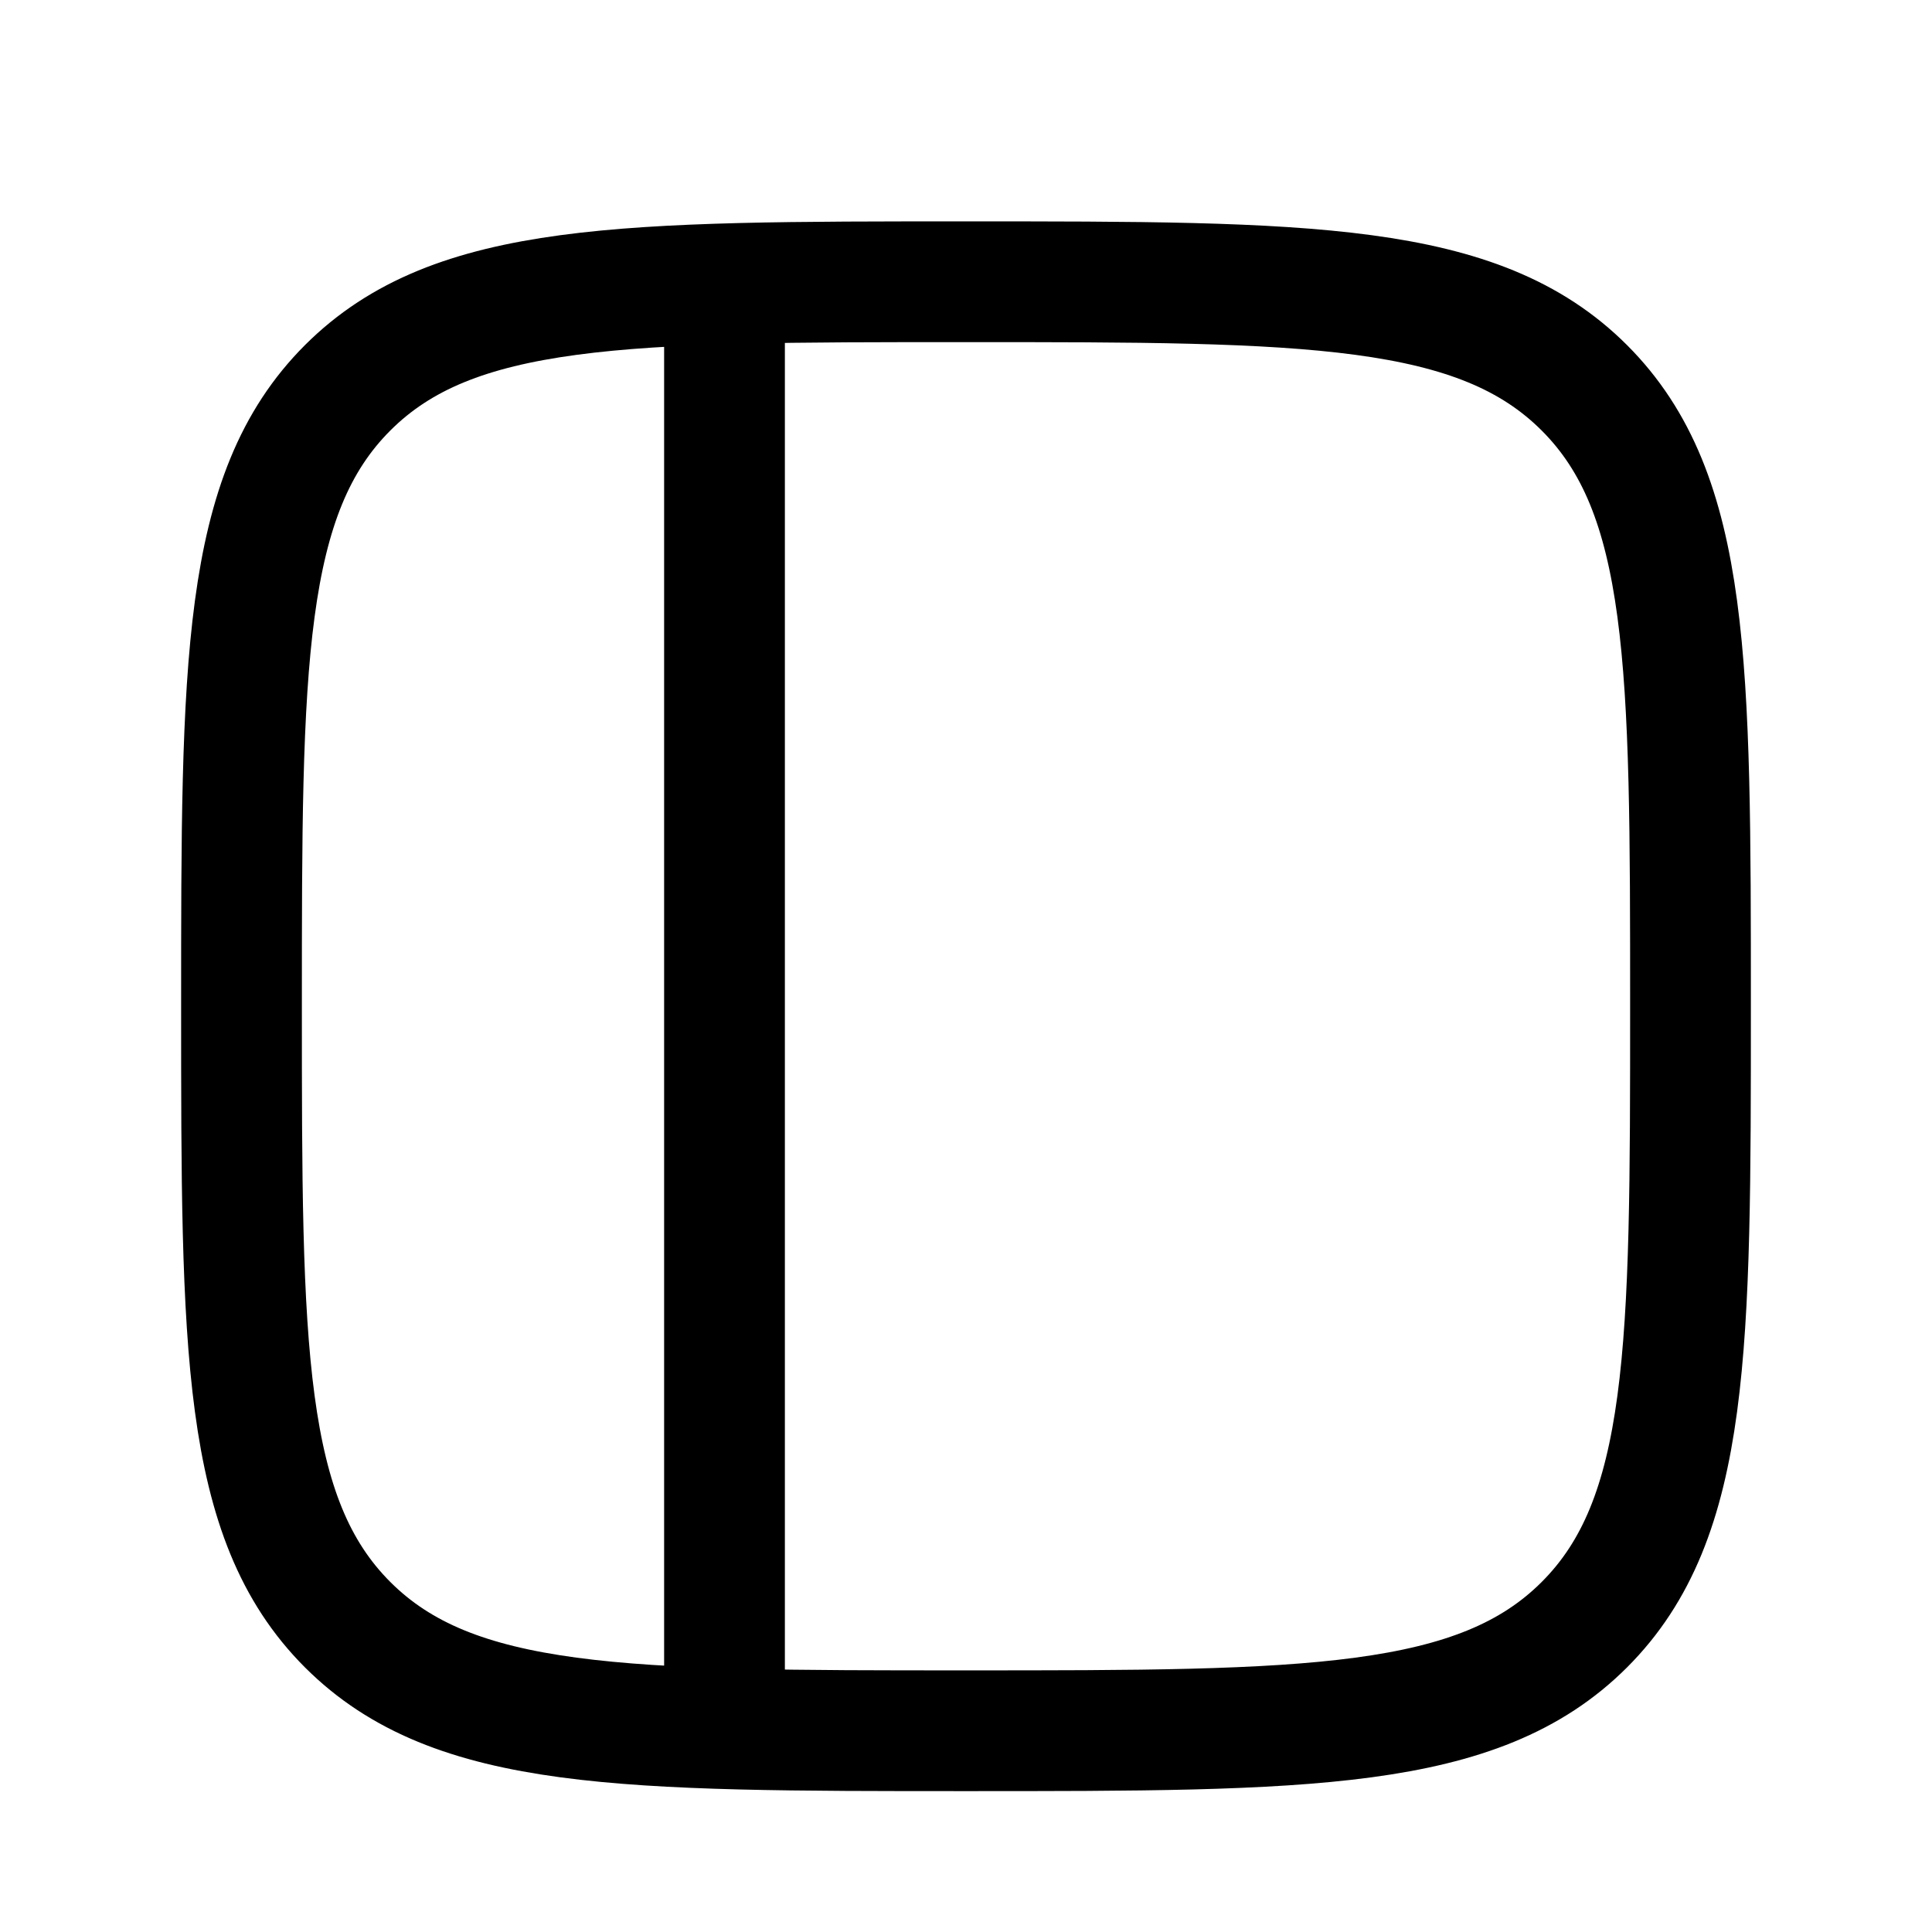
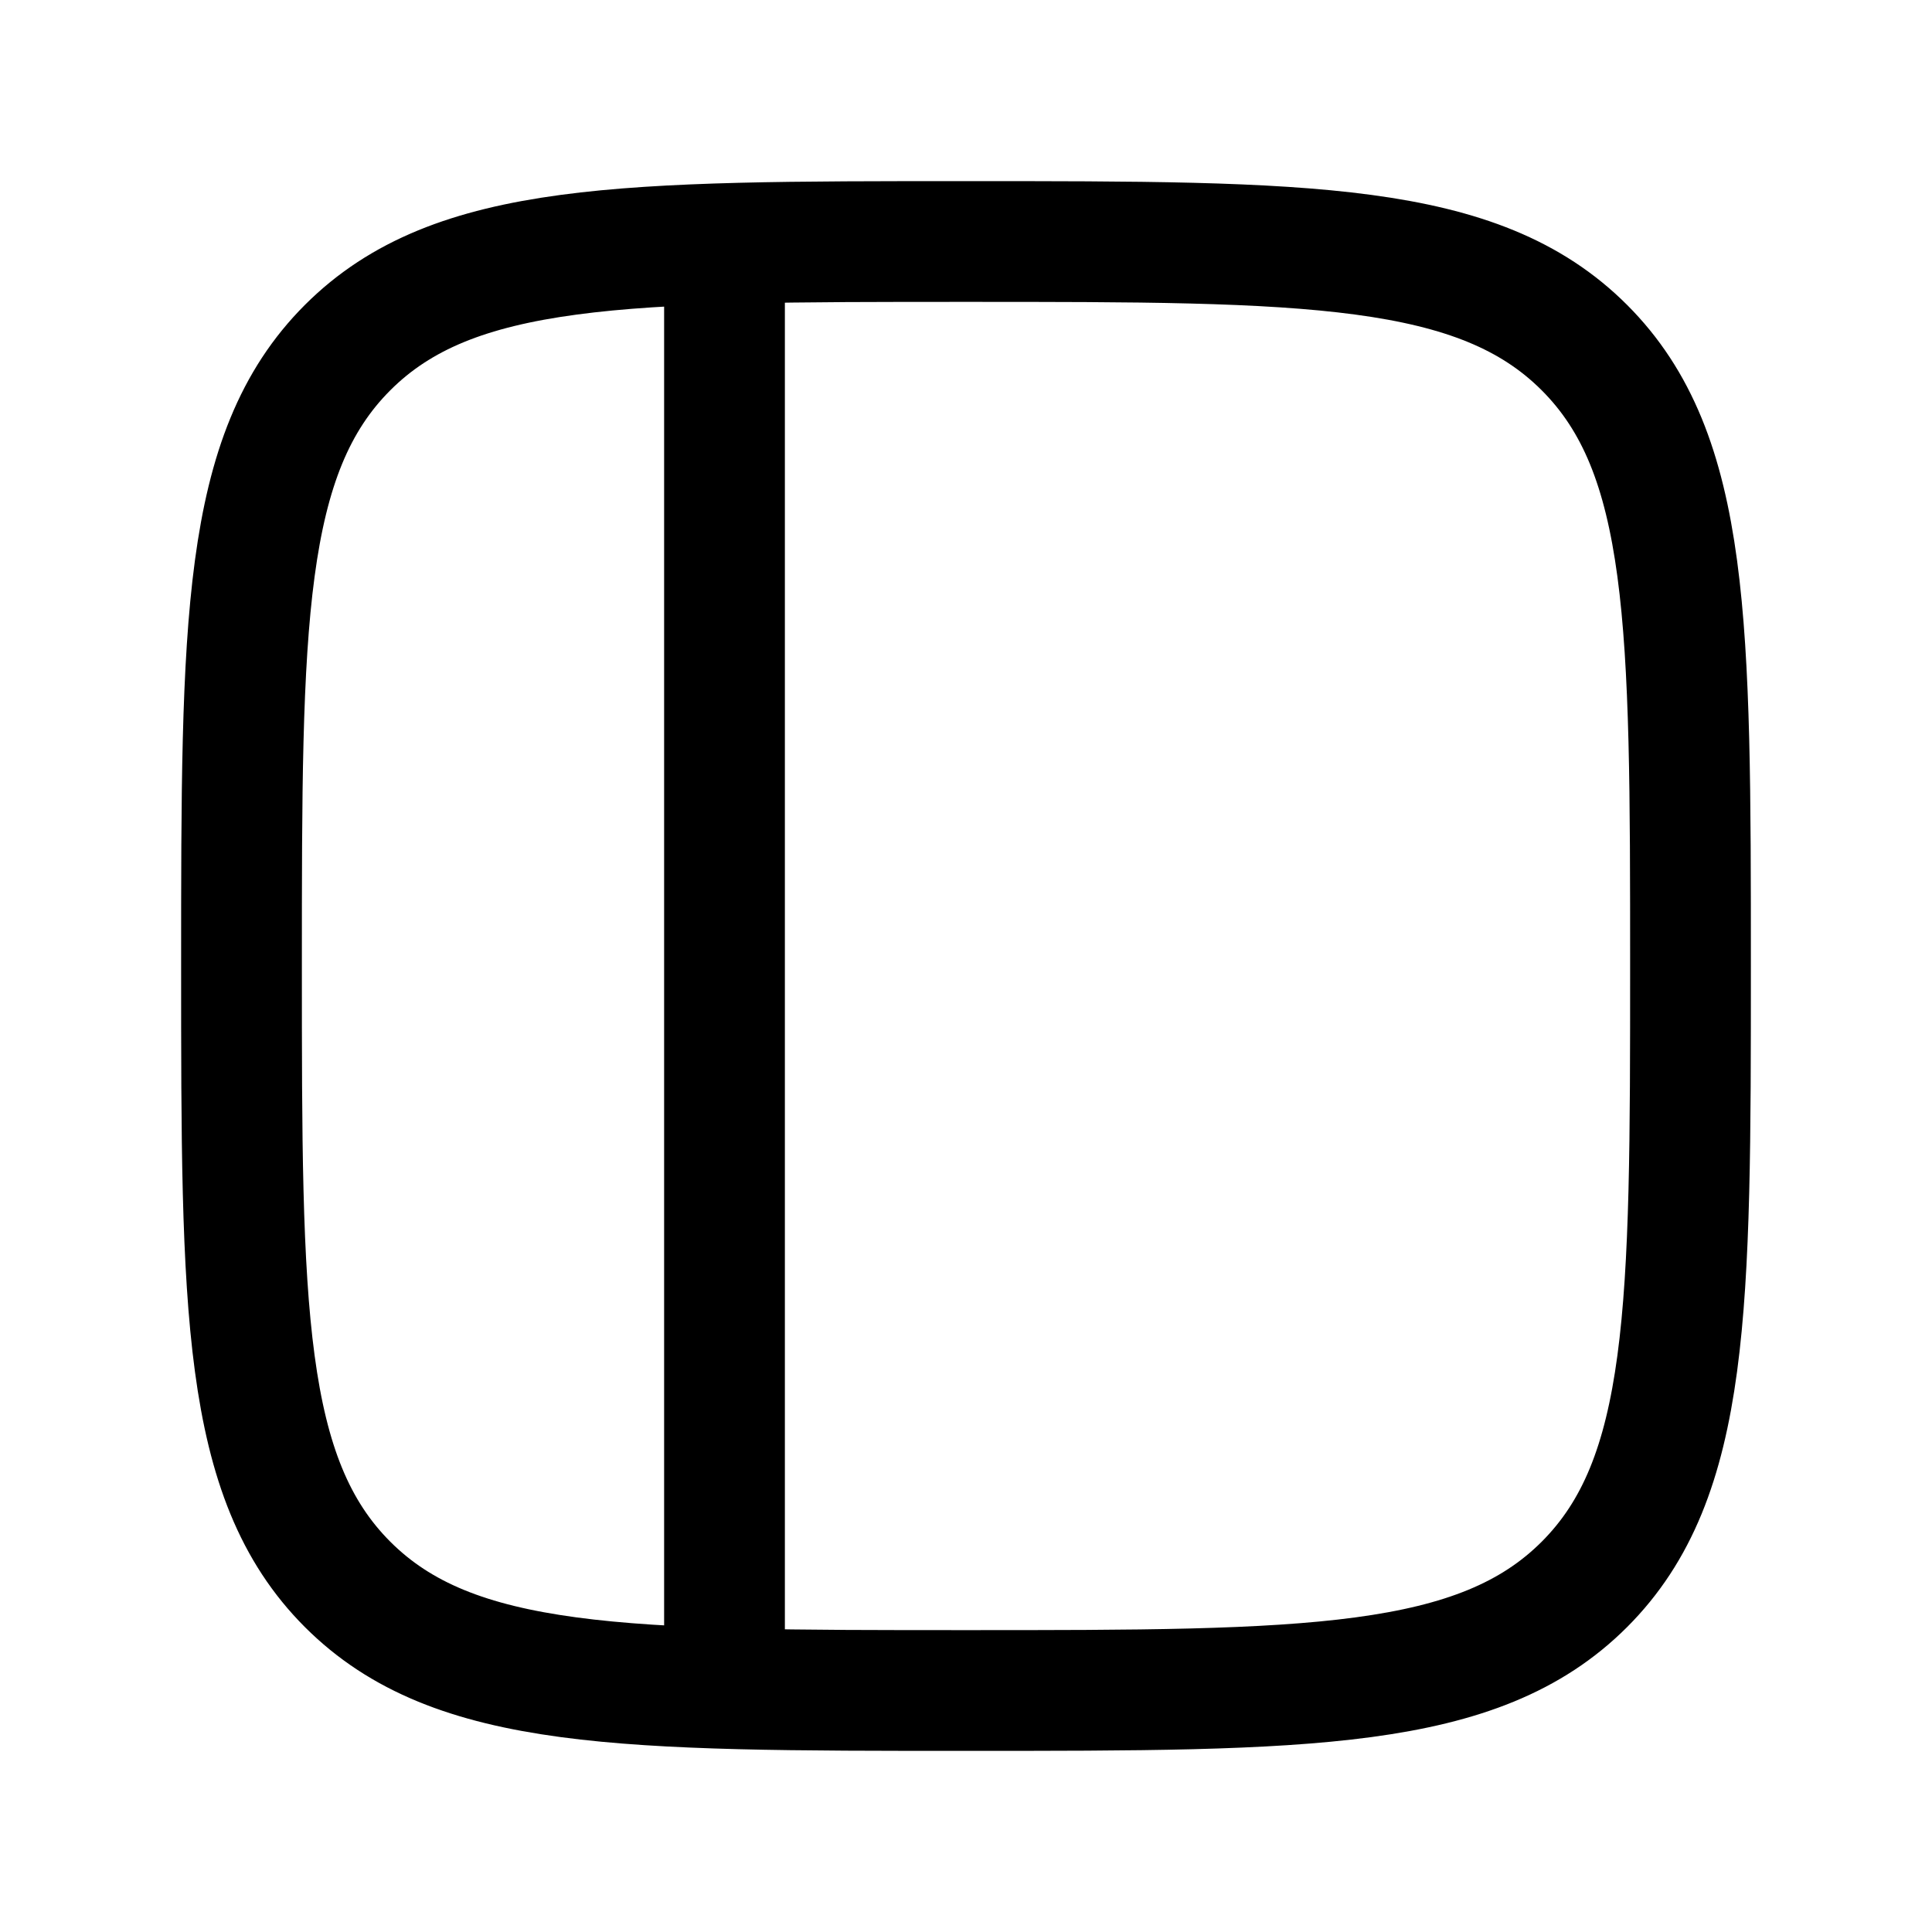
<svg xmlns="http://www.w3.org/2000/svg" width="24" height="24" fill="none" viewBox="0 0 24 24" stroke-width="1.5" stroke-linecap="round" stroke-linejoin="round" stroke="currentColor">
-   <path d="M9 4v17m-6-8.5c0-4.243 0-6.364 1.318-7.682C5.636 3.5 7.758 3.5 12 3.5c4.243 0 6.364 0 7.682 1.318C21 6.136 21 8.258 21 12.5c0 4.243 0 6.364-1.318 7.682C18.364 21.5 16.242 21.5 12 21.5c-4.243 0-6.364 0-7.682-1.318C3 18.864 3 16.742 3 12.5Z" />
+   <path d="M9 3.5v17M3 12c0-4.243 0-6.364 1.318-7.682C5.636 3 7.758 3 12 3c4.243 0 6.364 0 7.682 1.318C21 5.636 21 7.758 21 12c0 4.243 0 6.364-1.318 7.682C18.364 21 16.242 21 12 21c-4.243 0-6.364 0-7.682-1.318C3 18.364 3 16.242 3 12Z" />
</svg>
